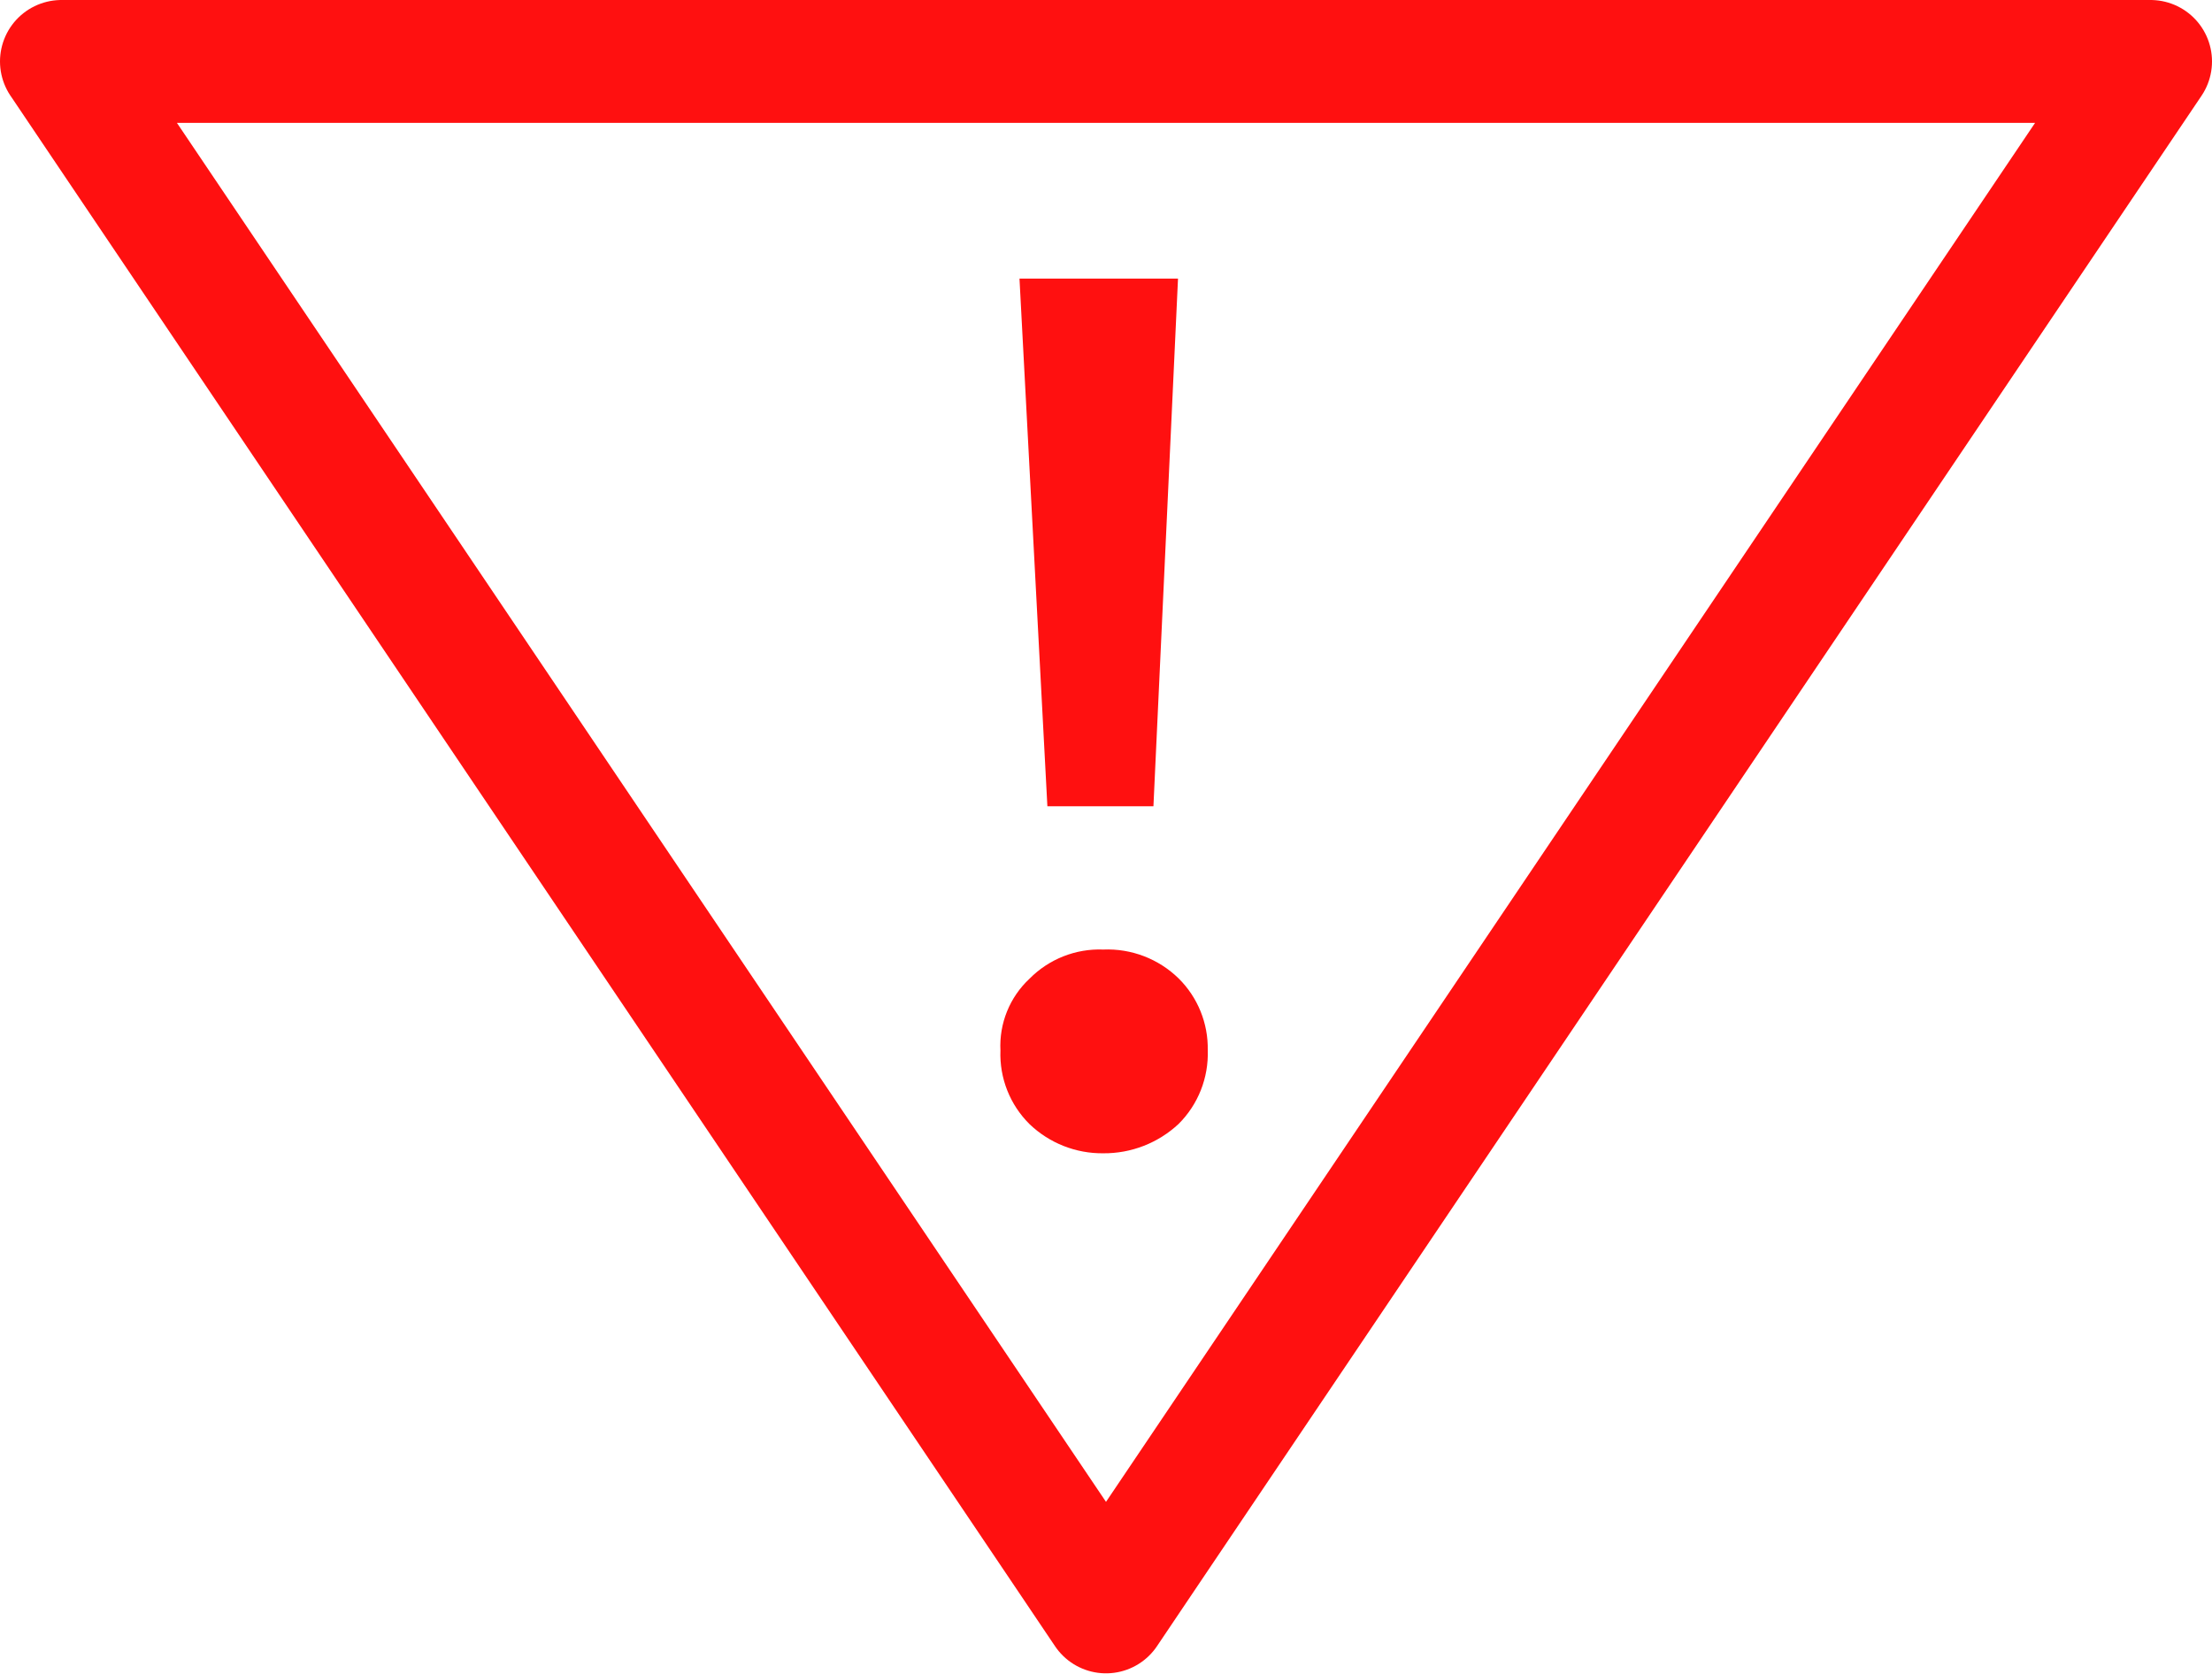
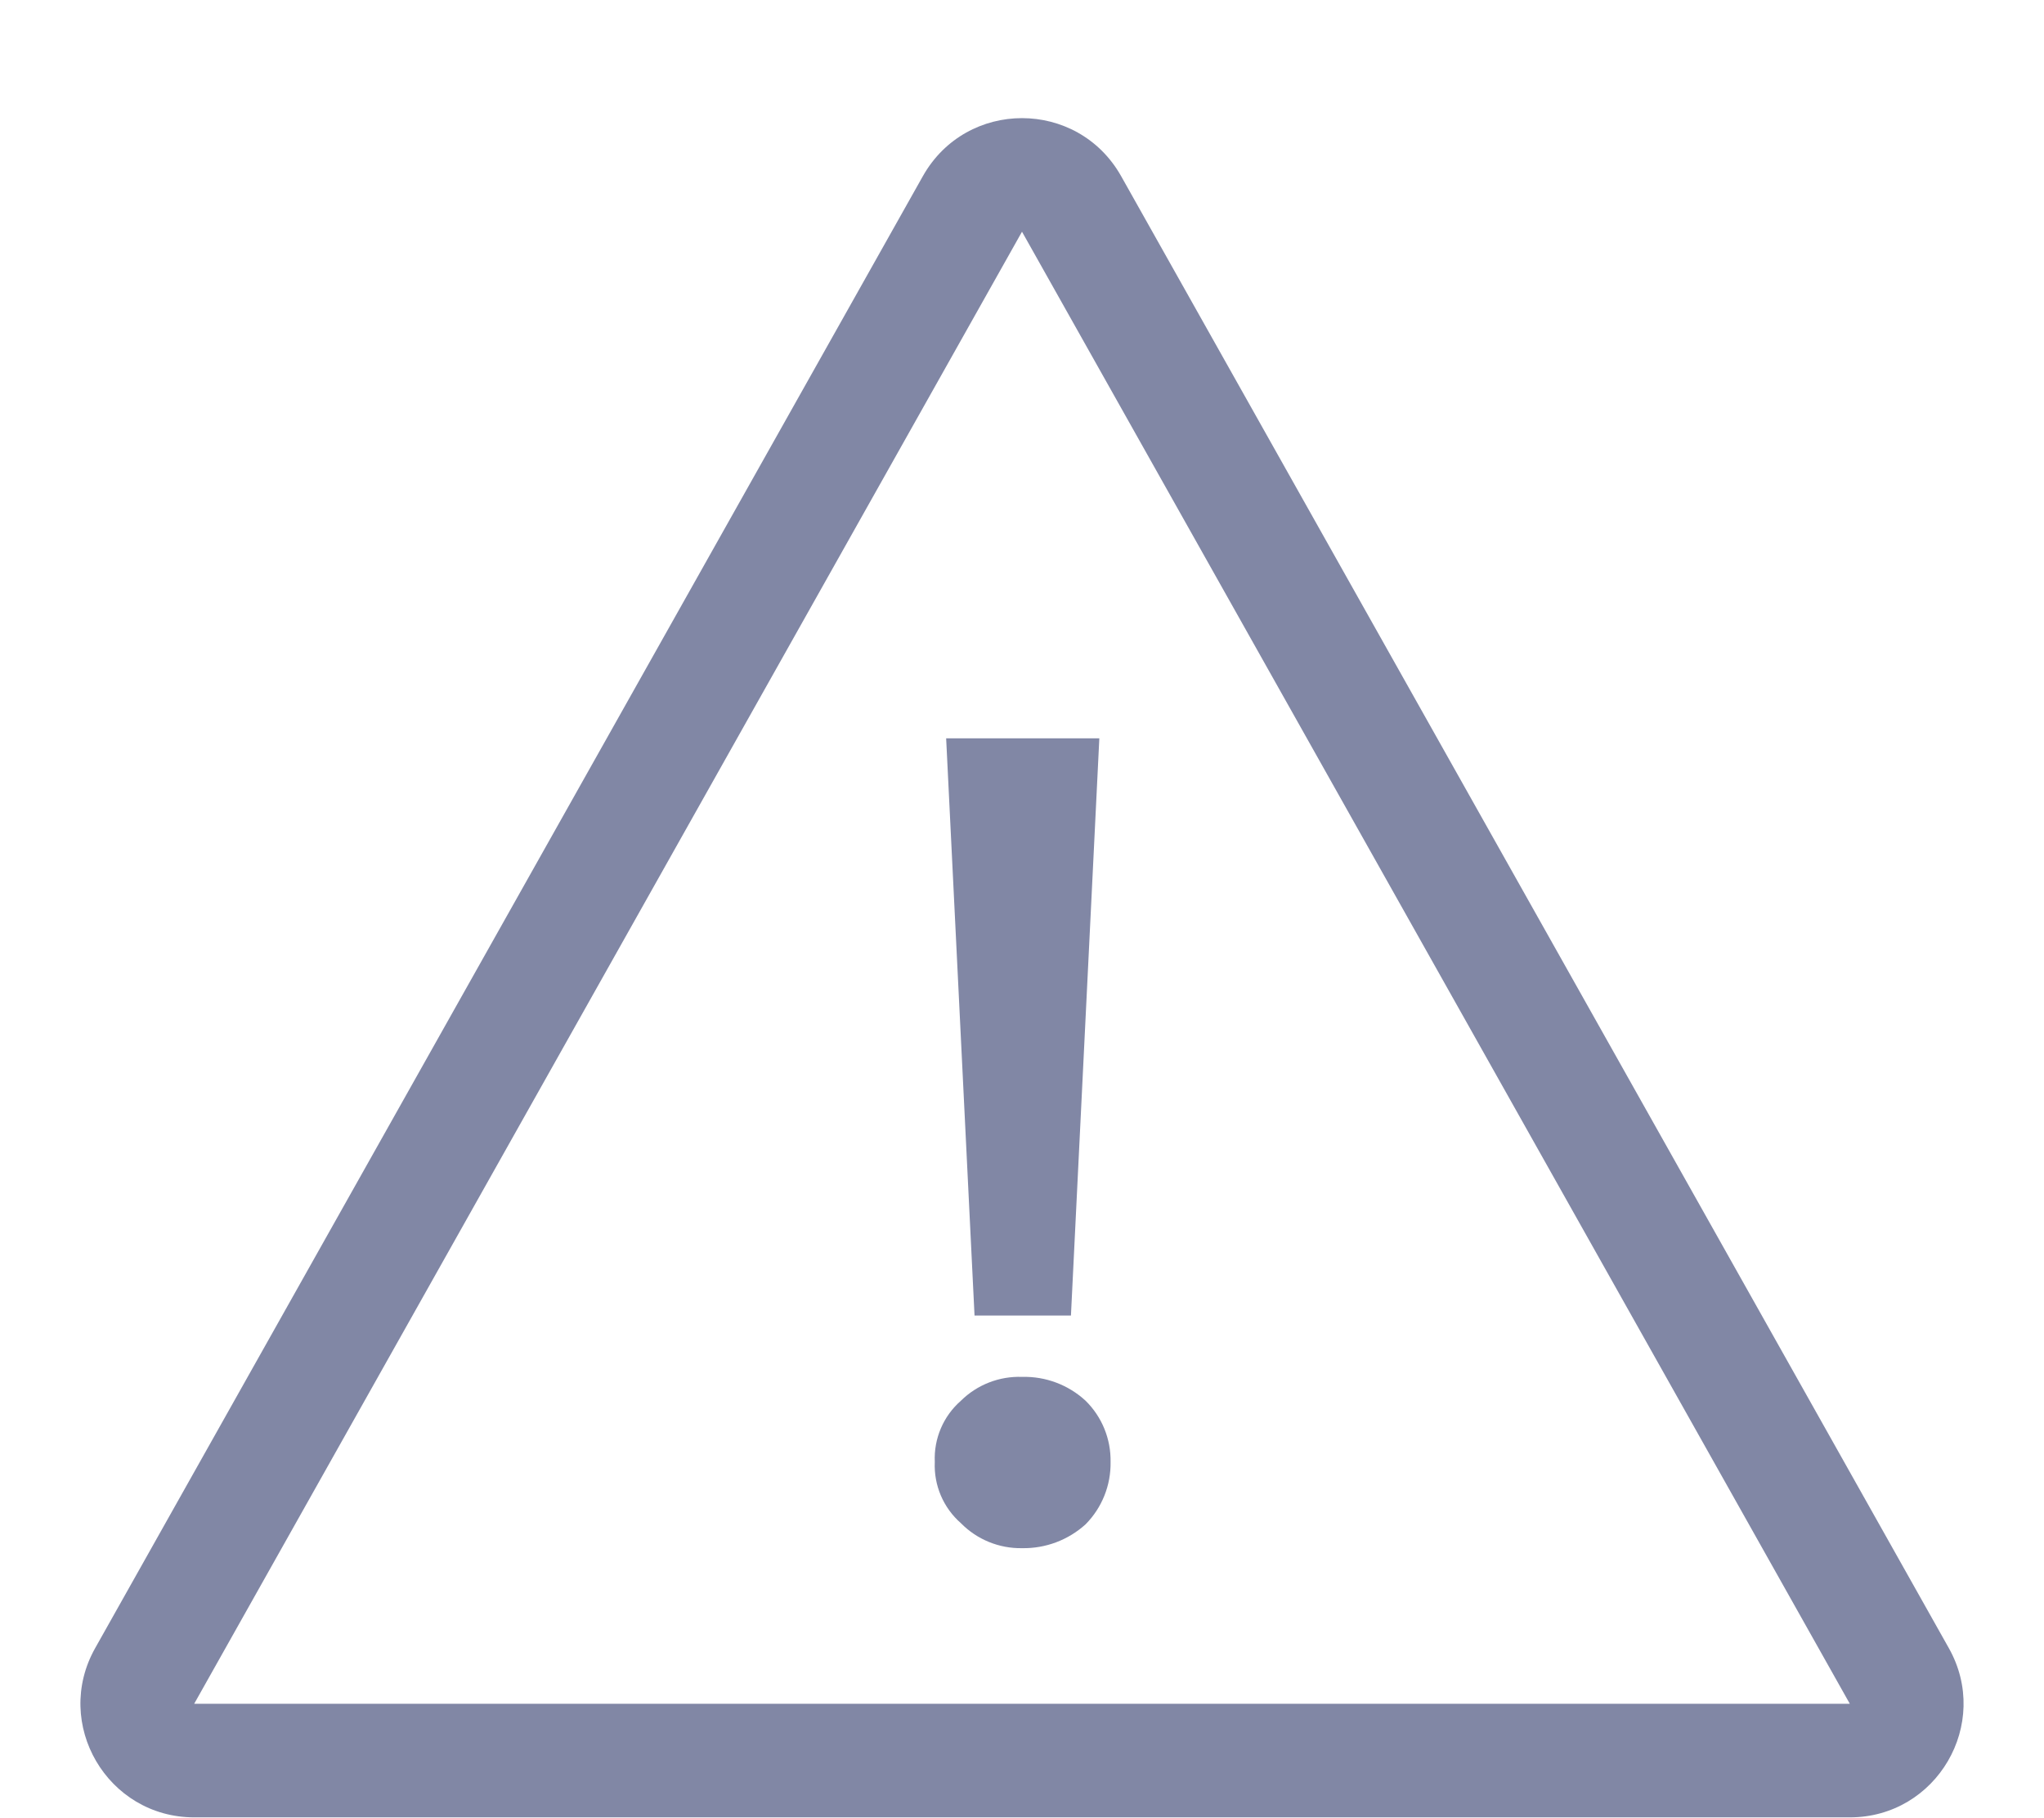
- <svg xmlns="http://www.w3.org/2000/svg" width="18" height="13.617" viewBox="0 0 18 13.617">
+ <svg xmlns="http://www.w3.org/2000/svg" id="组_27613" data-name="组 27613" width="18" height="16" viewBox="0 0 18 16">
  <defs>
    <style>
      .cls-1 {
        fill: none;
-         stroke: #ff1010;
-         stroke-linejoin: round;
      }

-       .cls-2 {
-         fill: #ff1010;
+       .cls-2, .cls-4 {
+         fill: #8187A5;
+       }
+ 
+       .cls-3, .cls-4 {
+         stroke: none;
      }
    </style>
  </defs>
-   <g id="组_19313" data-name="组 19313" transform="translate(-45.5 -237.5)">
-     <path id="路径_20676" data-name="路径 20676" class="cls-1" d="M17,12.617H0l.444-.659L8.15.52,8.5,0l.35.52,7.706,11.438.443.658Z" transform="translate(63 250.617) rotate(180)" />
-     <path id="路径_20667" data-name="路径 20667" class="cls-2" d="M2.147-7.689l.227,4.294h.863l.2-4.294Zm.682,5.46a.8.8,0,0,0-.6.237.747.747,0,0,0-.237.584.8.8,0,0,0,.237.6.853.853,0,0,0,.6.237A.887.887,0,0,0,3.442-.81a.807.807,0,0,0,.237-.6.8.8,0,0,0-.237-.584A.828.828,0,0,0,2.829-2.229Z" transform="translate(51.649 247.456)" />
+   <g id="多边形_1" data-name="多边形 1" class="cls-1">
+     <path class="cls-3" d="M8.128,1.549a1,1,0,0,1,1.743,0l7.29,12.96A1,1,0,0,1,16.29,16H1.71a1,1,0,0,1-.872-1.49Z" />
+     <path class="cls-4" d="M 9 2.04 L 9 2.04 L 1.71 15 L 16.29 15 L 9 2.04 C 9 2.04 9 2.04 9 2.04 M 9 1.04 C 9.34 1.04 9.68 1.21 9.872 1.549 L 17.162 14.51 C 17.537 15.176 17.055 16 16.29 16 L 1.71 16 C 0.945 16 0.463 15.176 0.838 14.51 L 8.128 1.549 C 8.32 1.21 8.66 1.04 9 1.04 Z" />
  </g>
+   <path id="路径_95953" data-name="路径 95953" class="cls-2" d="M2.176-8.568l.25,5.082h.849l.25-5.082Zm.669,5.622a.73.73,0,0,0-.539.21.675.675,0,0,0-.23.539.675.675,0,0,0,.23.539.737.737,0,0,0,.539.22.811.811,0,0,0,.559-.21.761.761,0,0,0,.22-.549.737.737,0,0,0-.22-.539A.794.794,0,0,0,2.845-2.946Z" transform="translate(6.156 15.068)" />
</svg>
